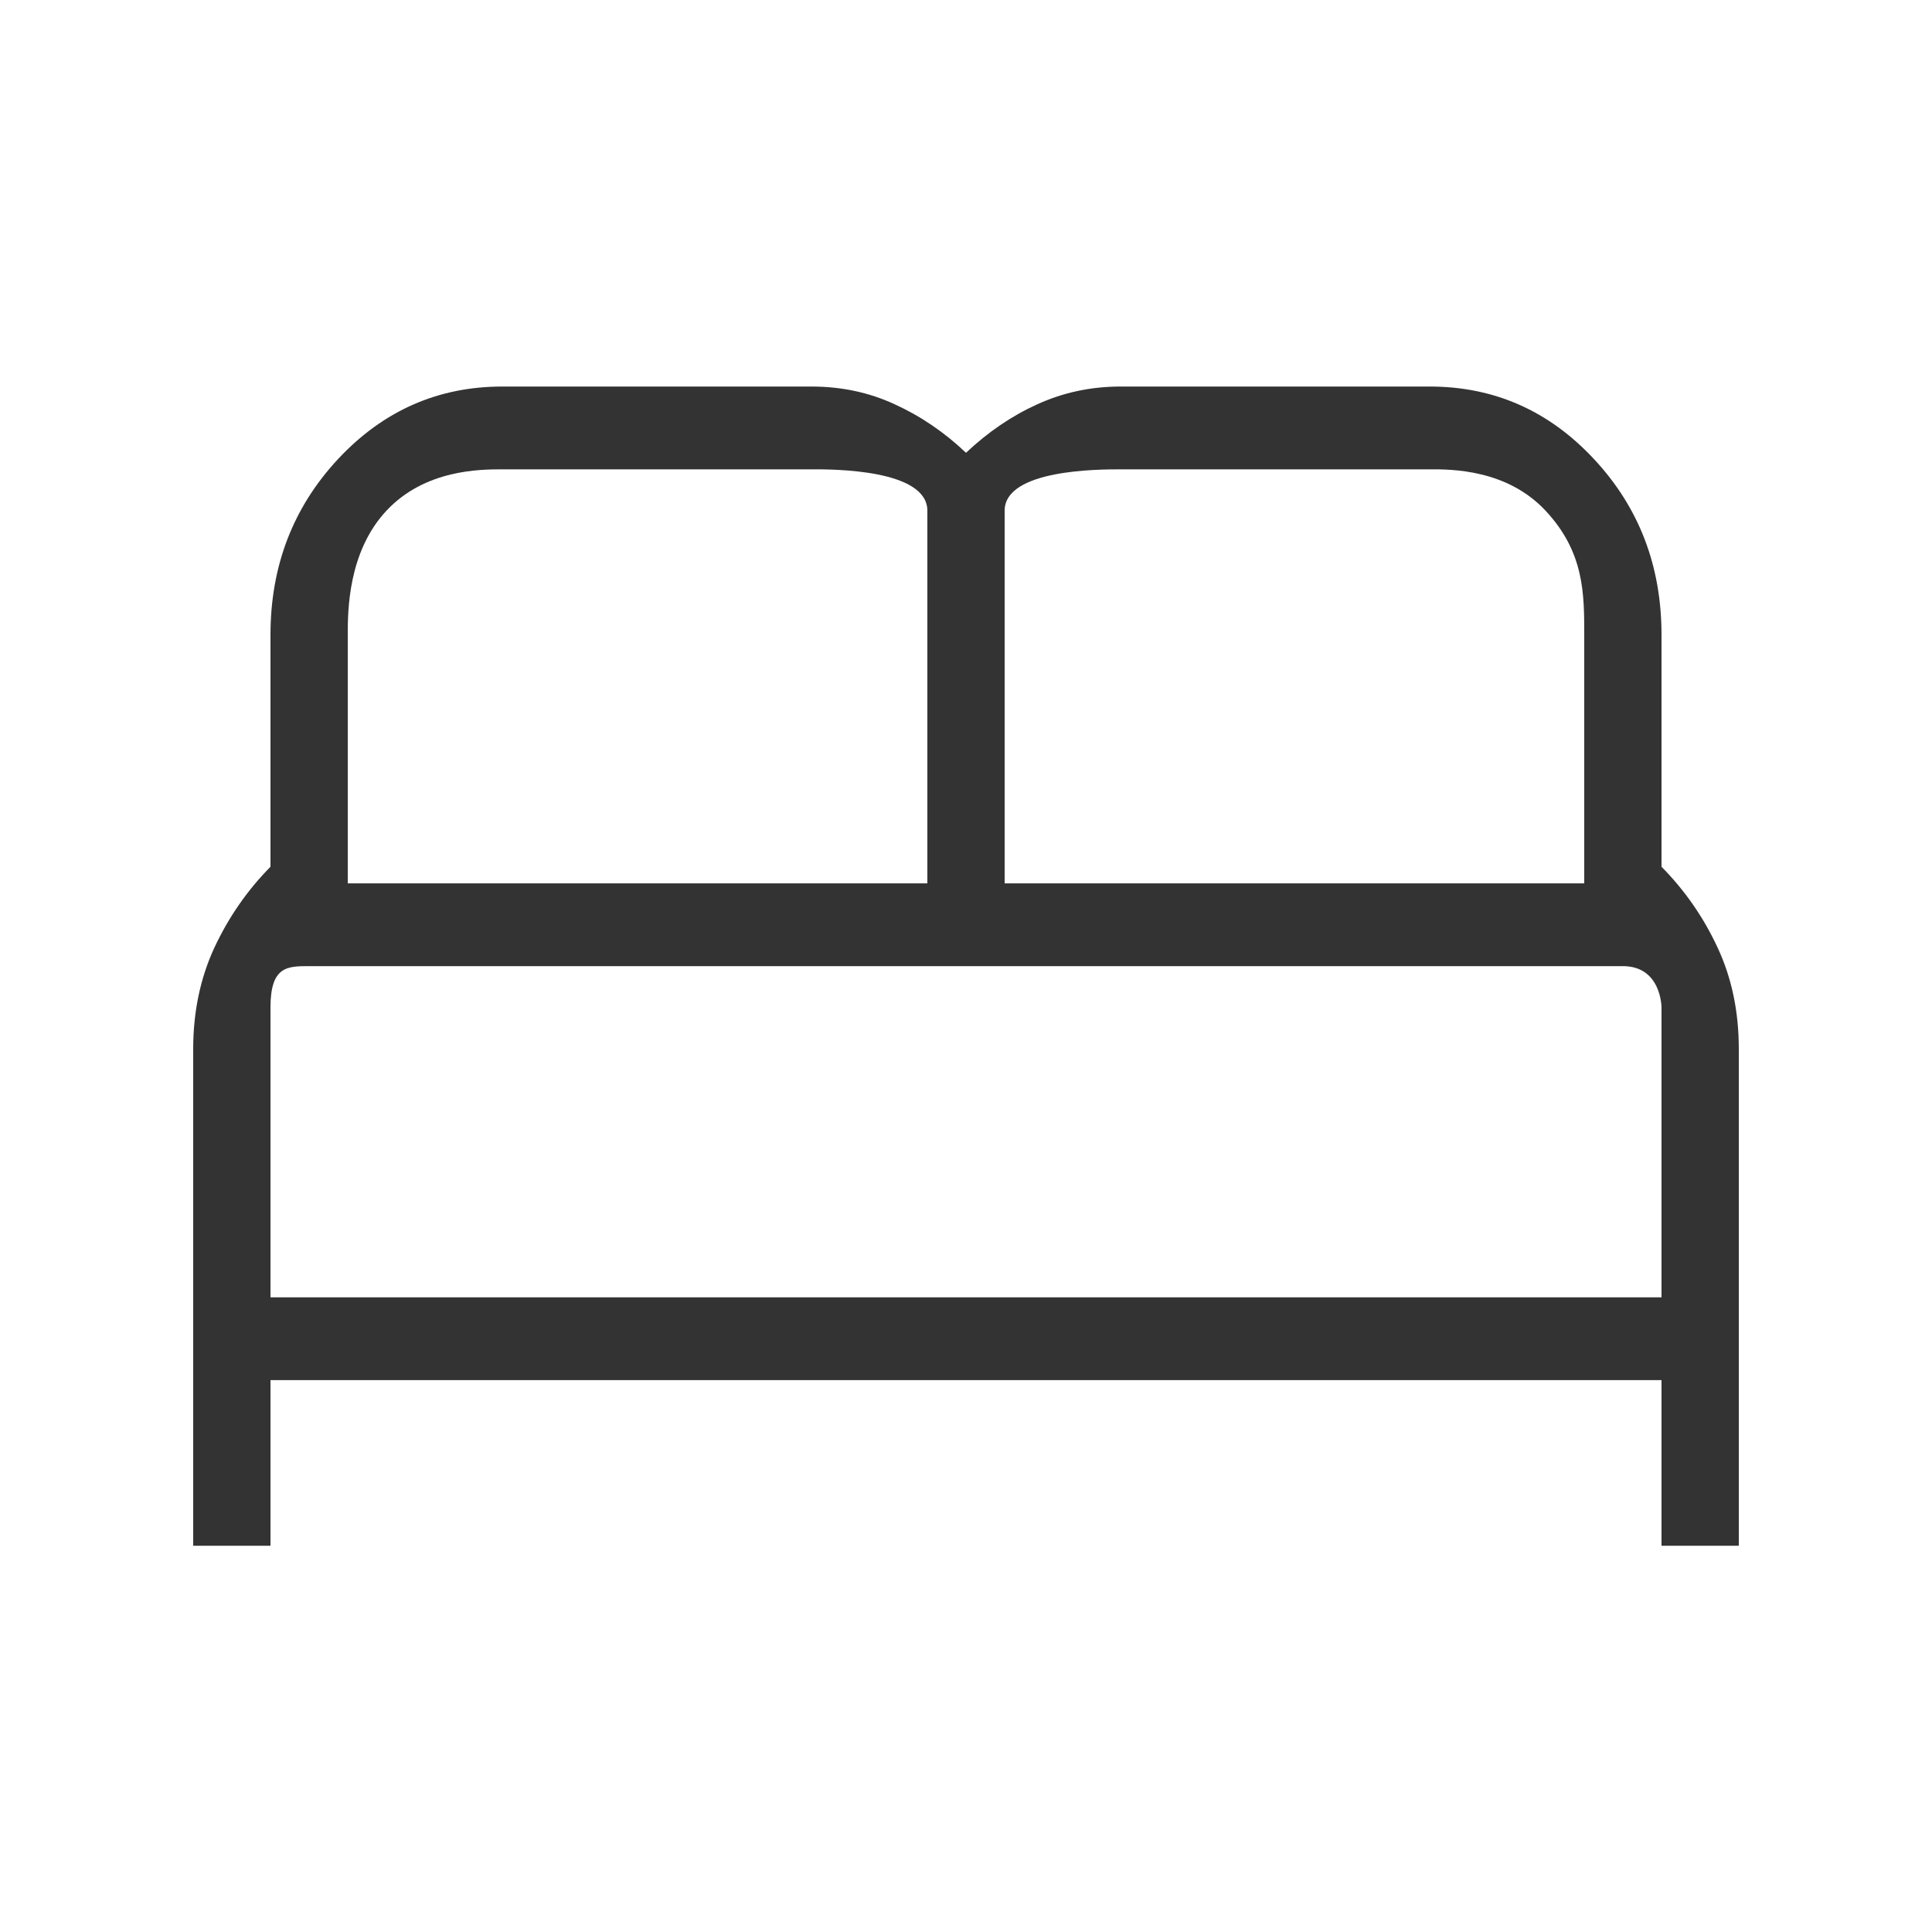
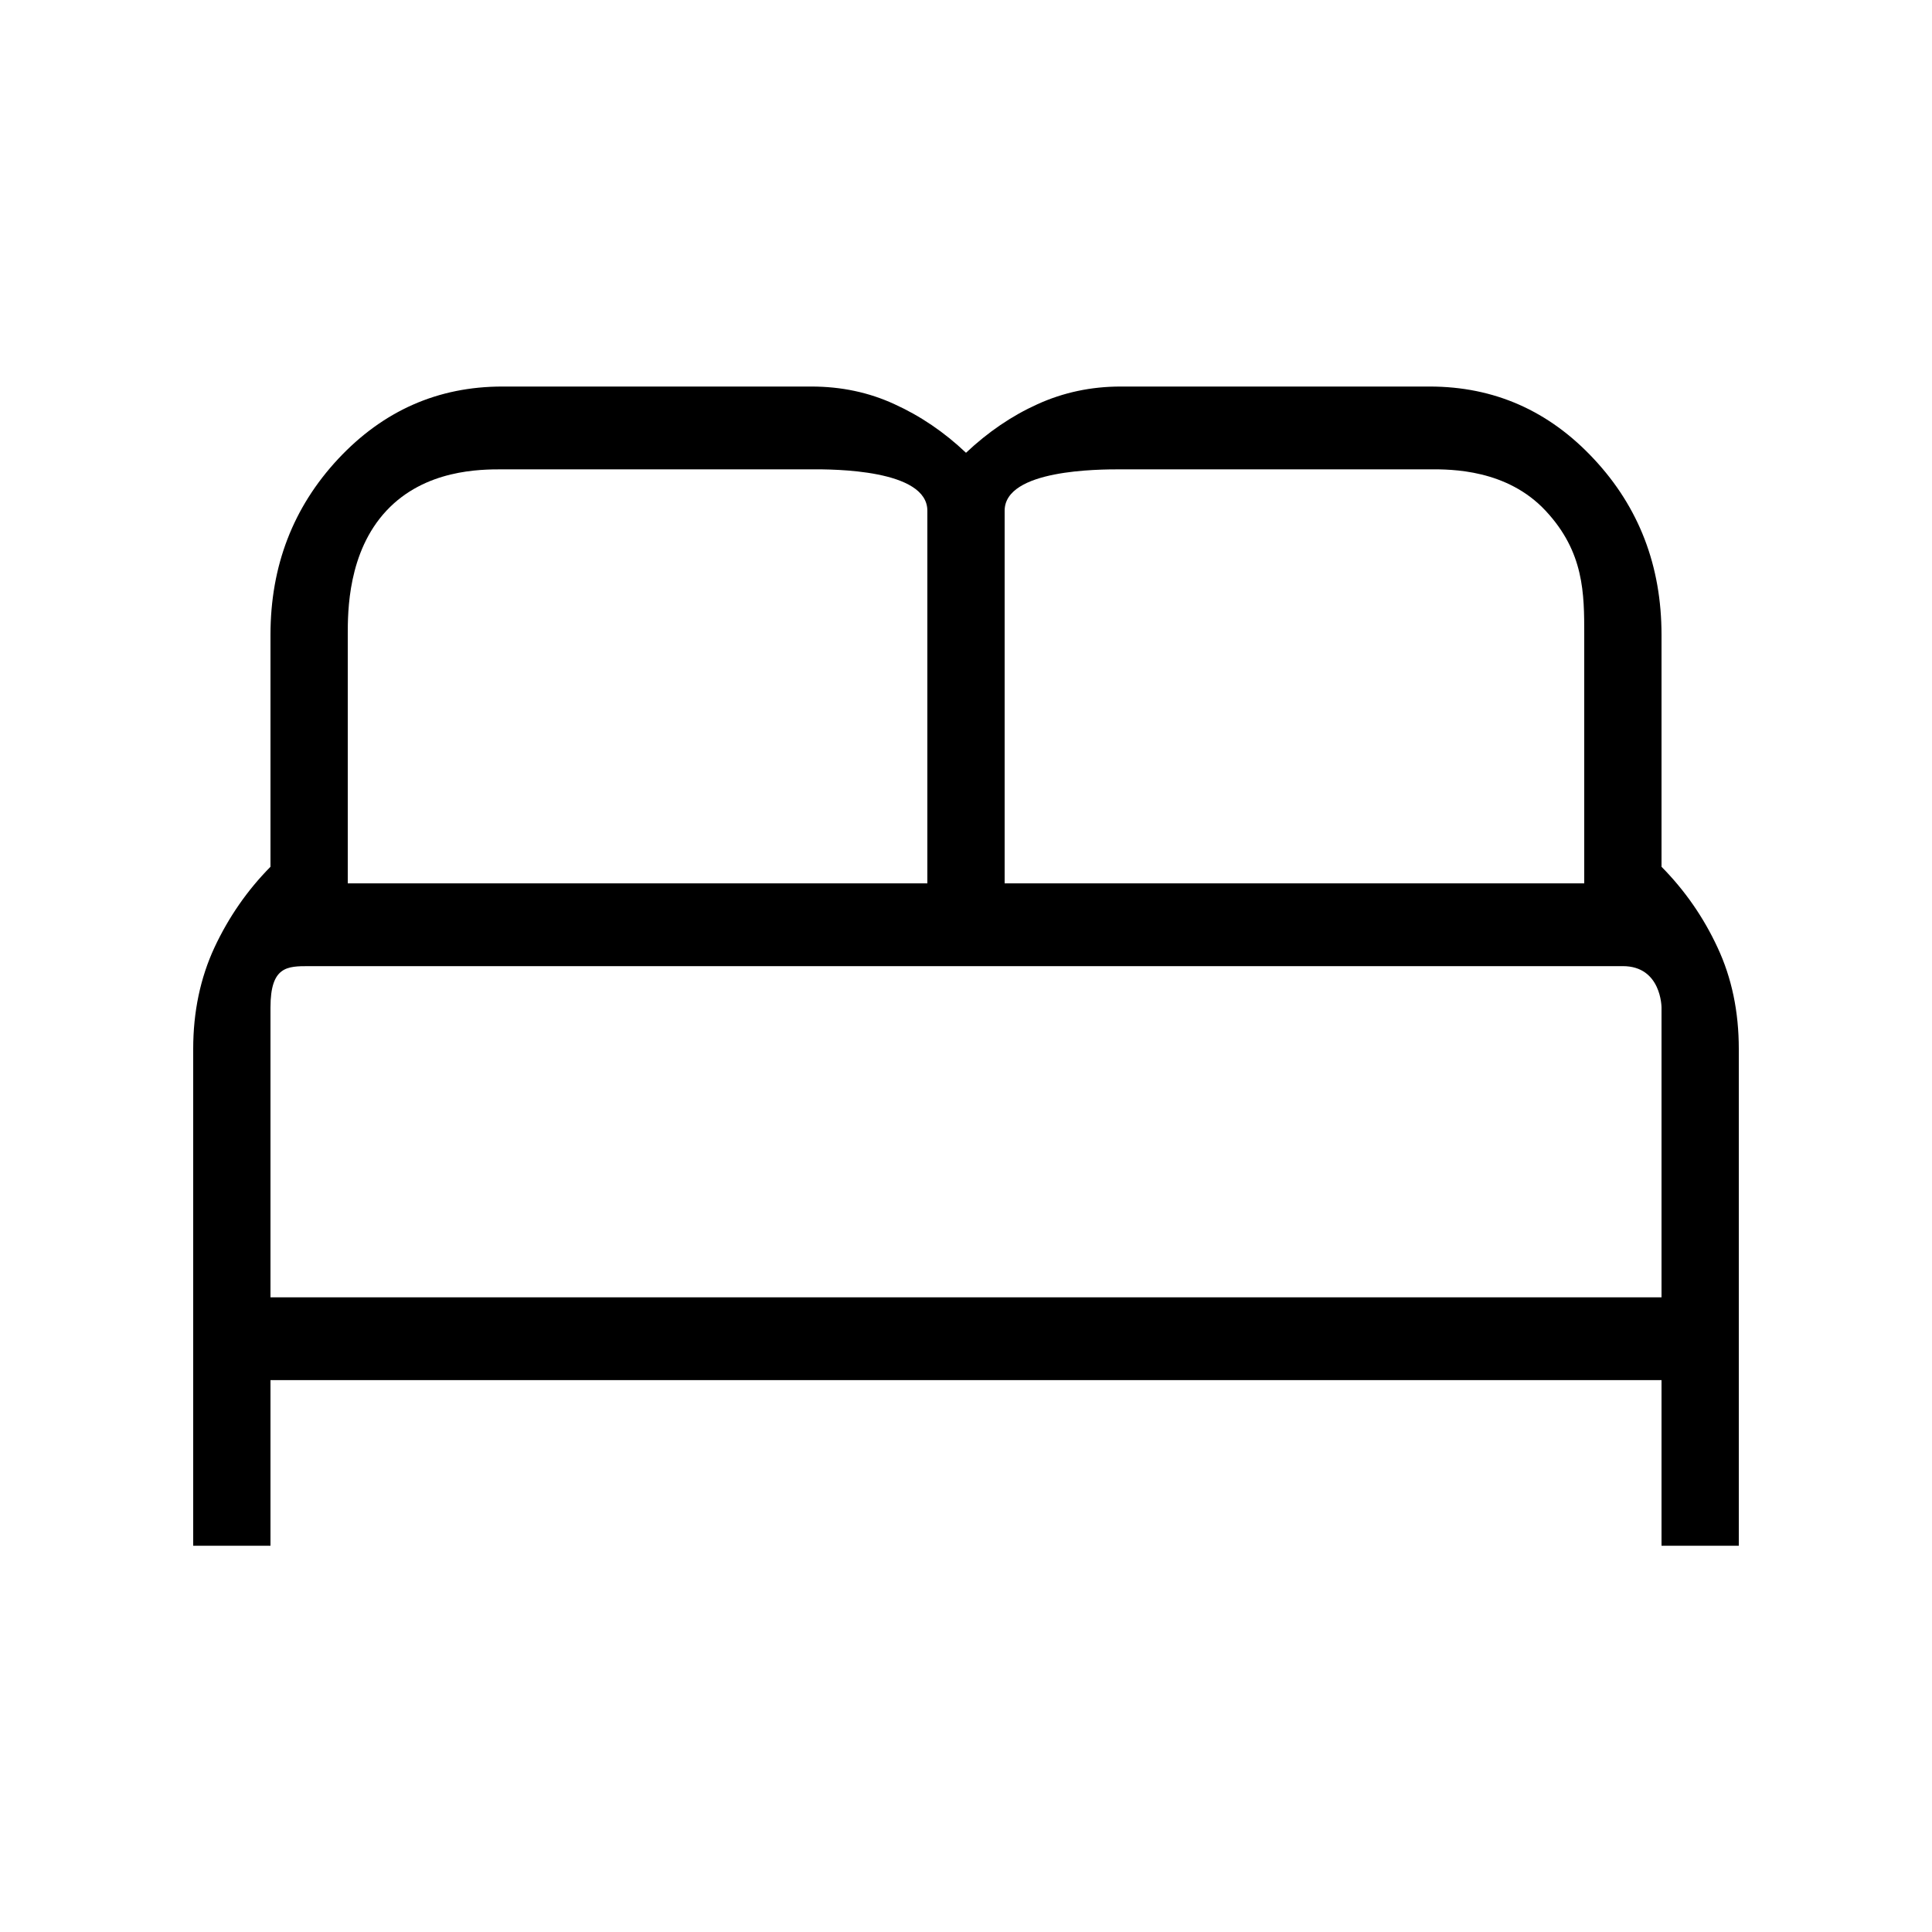
<svg xmlns="http://www.w3.org/2000/svg" width="14" height="14" viewBox="0 0 14 14" fill="none">
-   <path d="M1.4 11.201V7.601C1.4 7.331 1.452 7.086 1.554 6.866C1.657 6.646 1.792 6.451 1.96 6.281V4.601C1.96 4.101 2.124 3.676 2.45 3.326C2.777 2.976 3.174 2.801 3.64 2.801H5.88C6.095 2.801 6.296 2.843 6.482 2.929C6.669 3.014 6.842 3.131 7 3.281C7.159 3.131 7.332 3.013 7.518 2.929C7.705 2.844 7.906 2.801 8.12 2.801H10.36C10.827 2.801 11.224 2.976 11.55 3.326C11.877 3.676 12.04 4.101 12.04 4.601V6.281C12.208 6.451 12.344 6.646 12.446 6.866C12.549 7.086 12.6 7.331 12.6 7.601V11.201H12.04V10.001H1.96V11.201H1.4ZM7.28 6.401H11.48V4.601C11.48 4.301 11.48 4.001 11.2 3.701C10.92 3.401 10.519 3.4 10.36 3.401H8.12C7.962 3.401 7.28 3.401 7.28 3.701C7.28 4.301 7.28 4.431 7.28 4.601V6.401ZM2.52 6.401H6.72V4.601C6.72 4.431 6.72 4.301 6.72 3.701C6.72 3.401 6.039 3.4 5.88 3.401H3.64C3.482 3.401 3.08 3.401 2.8 3.701C2.52 4.001 2.52 4.431 2.52 4.601V6.401ZM1.96 9.401H12.04V7.601C12.04 7.301 12.04 7.601 12.04 7.301C12.04 7.301 12.04 7.001 11.76 7.001H2.24C2.082 7.001 1.96 7.001 1.96 7.301C1.96 7.301 1.96 7.431 1.96 7.601V9.401Z" fill="#333333" />
+   <path d="M1.4 11.201V7.601C1.4 7.331 1.452 7.086 1.554 6.866C1.657 6.646 1.792 6.451 1.96 6.281V4.601C1.96 4.101 2.124 3.676 2.45 3.326C2.777 2.976 3.174 2.801 3.64 2.801H5.88C6.095 2.801 6.296 2.843 6.482 2.929C6.669 3.014 6.842 3.131 7 3.281C7.159 3.131 7.332 3.013 7.518 2.929C7.705 2.844 7.906 2.801 8.12 2.801H10.36C10.827 2.801 11.224 2.976 11.55 3.326C11.877 3.676 12.04 4.101 12.04 4.601V6.281C12.208 6.451 12.344 6.646 12.446 6.866C12.549 7.086 12.6 7.331 12.6 7.601V11.201H12.04V10.001H1.96V11.201H1.4ZM7.28 6.401H11.48V4.601C11.48 4.301 11.48 4.001 11.2 3.701C10.92 3.401 10.519 3.4 10.36 3.401H8.12C7.962 3.401 7.28 3.401 7.28 3.701C7.28 4.301 7.28 4.431 7.28 4.601V6.401ZM2.52 6.401H6.72V4.601C6.72 4.431 6.72 4.301 6.72 3.701C6.72 3.401 6.039 3.4 5.88 3.401H3.64C3.482 3.401 3.08 3.401 2.8 3.701C2.52 4.001 2.52 4.431 2.52 4.601V6.401ZM1.96 9.401H12.04V7.601C12.04 7.301 12.04 7.601 12.04 7.301C12.04 7.301 12.04 7.001 11.76 7.001H2.24C2.082 7.001 1.96 7.001 1.96 7.301C1.96 7.301 1.96 7.431 1.96 7.601V9.401Z" fill="currentColor" />
</svg>
